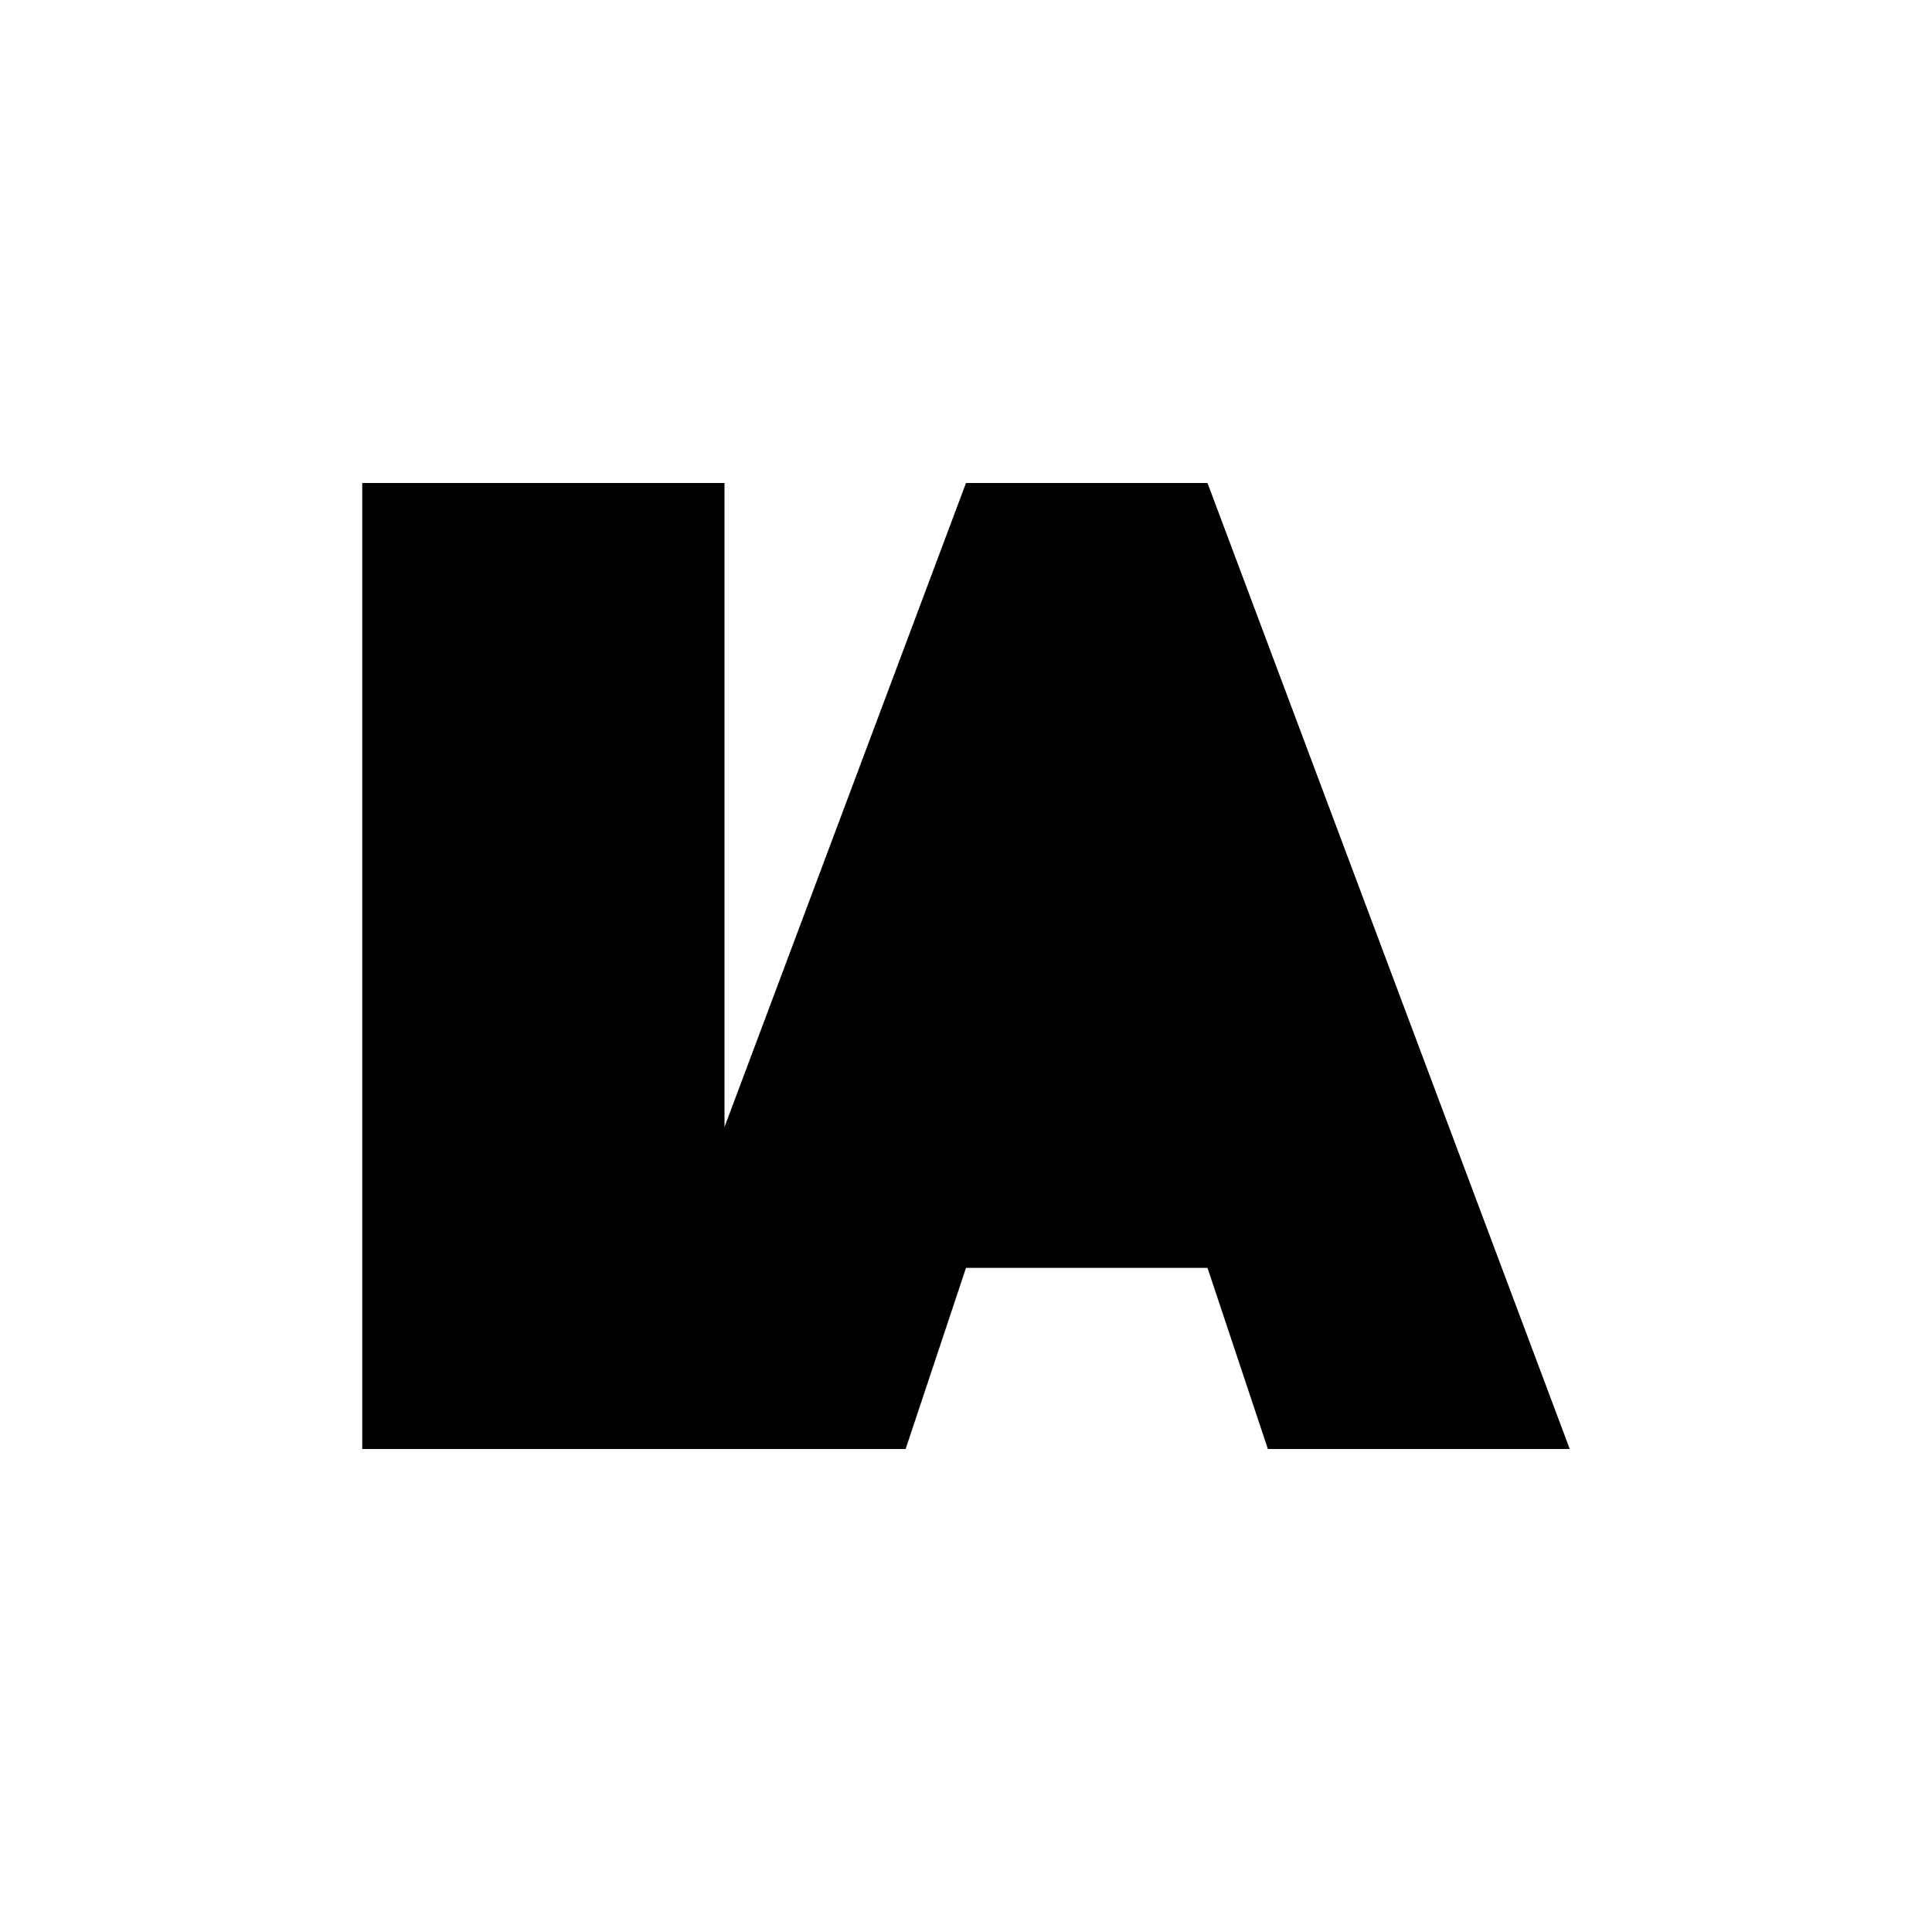
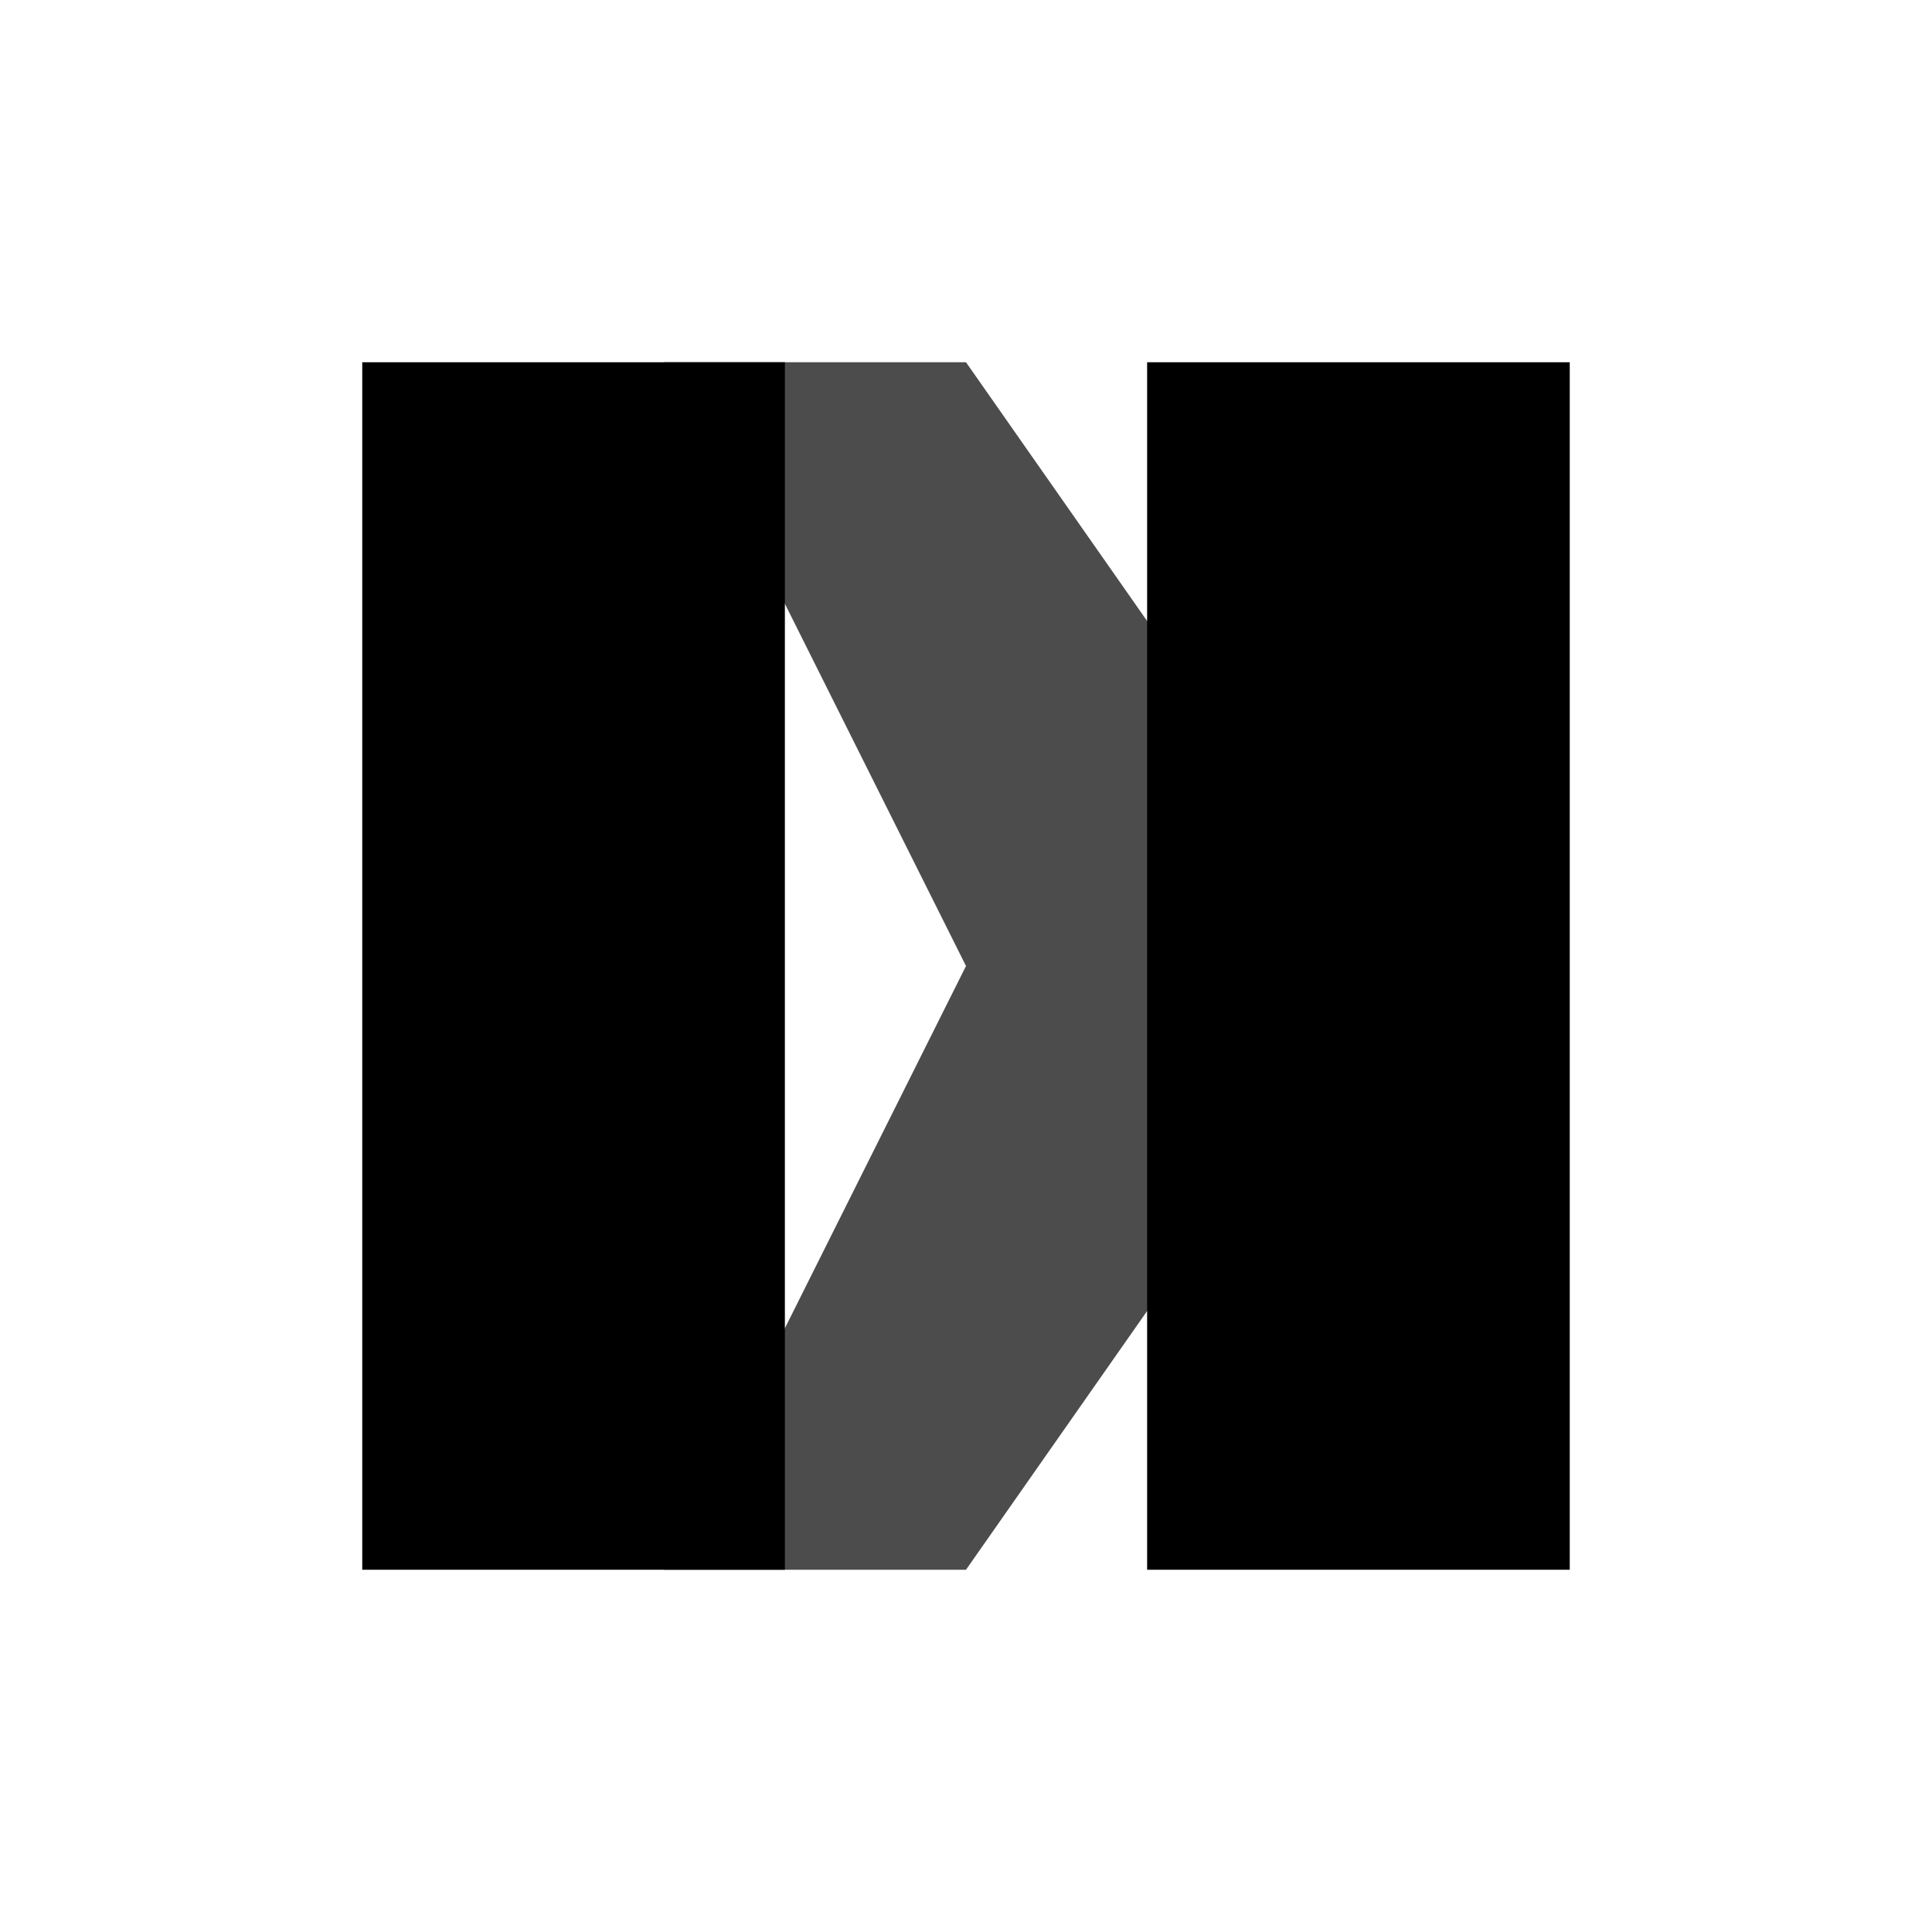
<svg xmlns="http://www.w3.org/2000/svg" viewBox="0 0 32 32" aria-hidden="true">
-   <path fill="currentColor" d="M6 8h6v16H6V8zm10 0h4l6 16h-5l-1-3h-4l-1 3h-5l6-16zm2.5 10 1.5-4.5L21.5 18h-3z" />
+   <g fill="currentColor">
+     <path d="M6 6h7v20H6zm13 0h7v20h-7z" />
+     <path d="M16 6l7 10-7 10h-5l5-10-5-10h5z" opacity="0.7" />
+   </g>
</svg>
